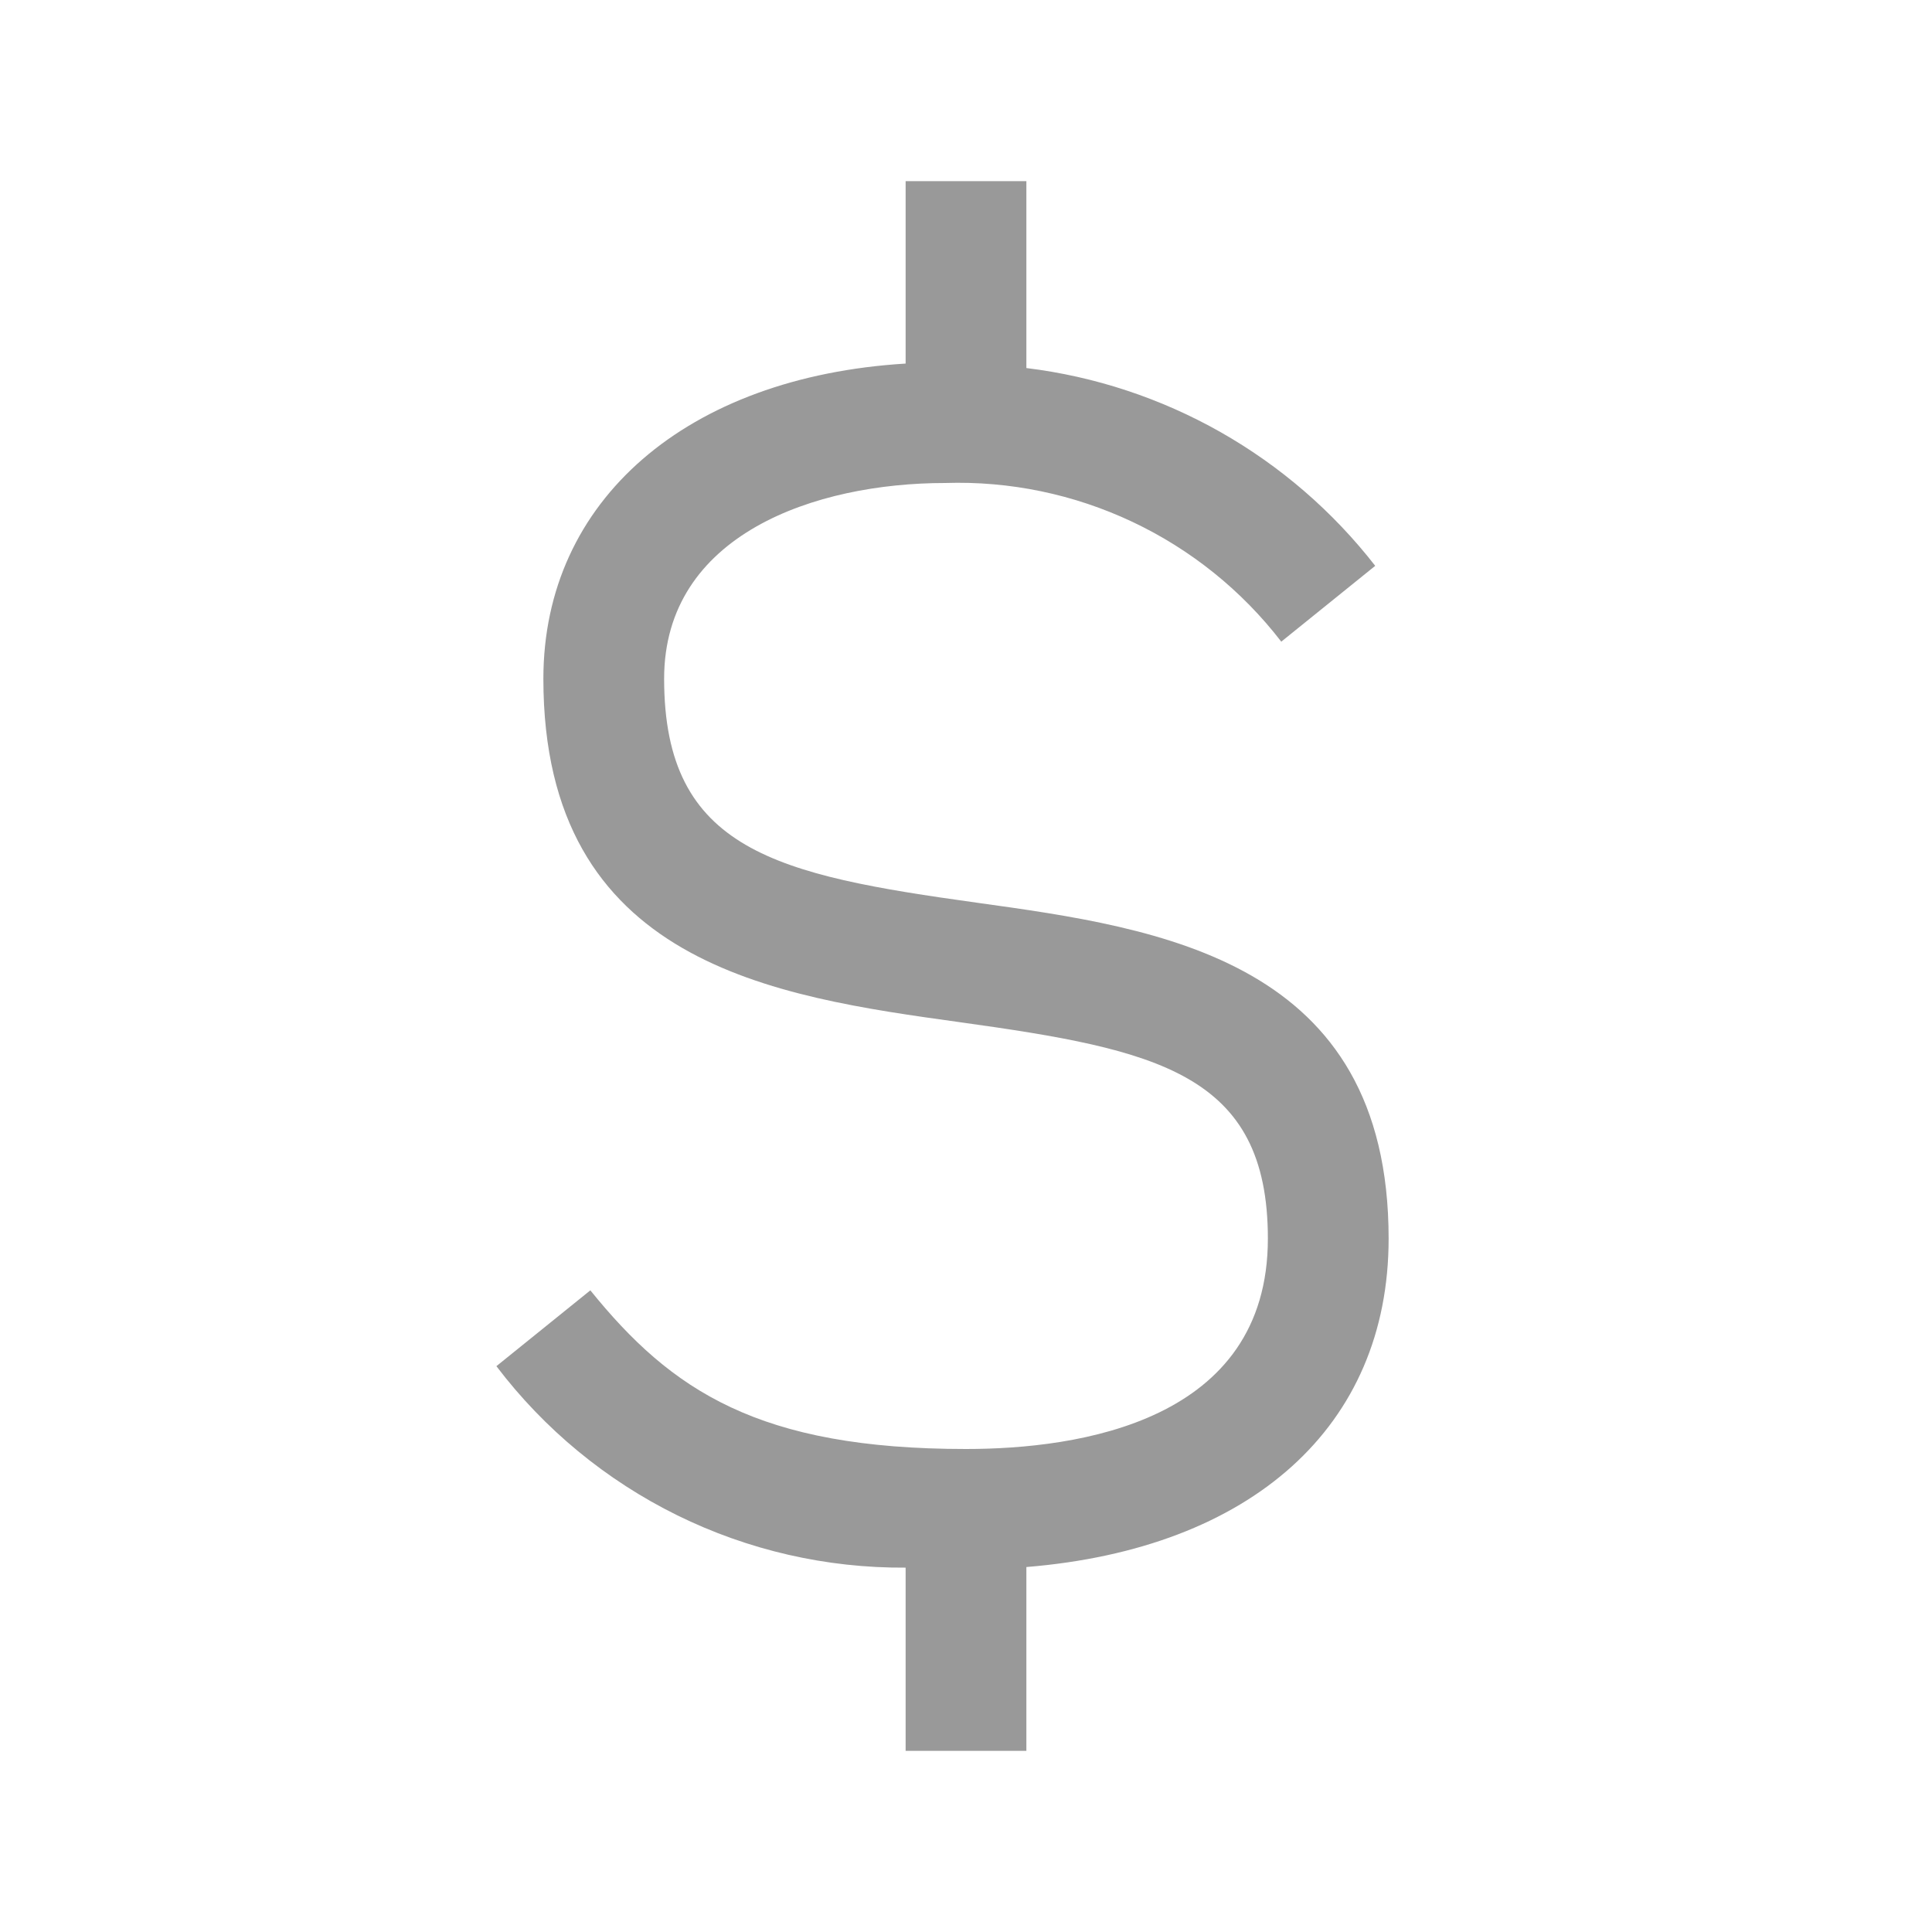
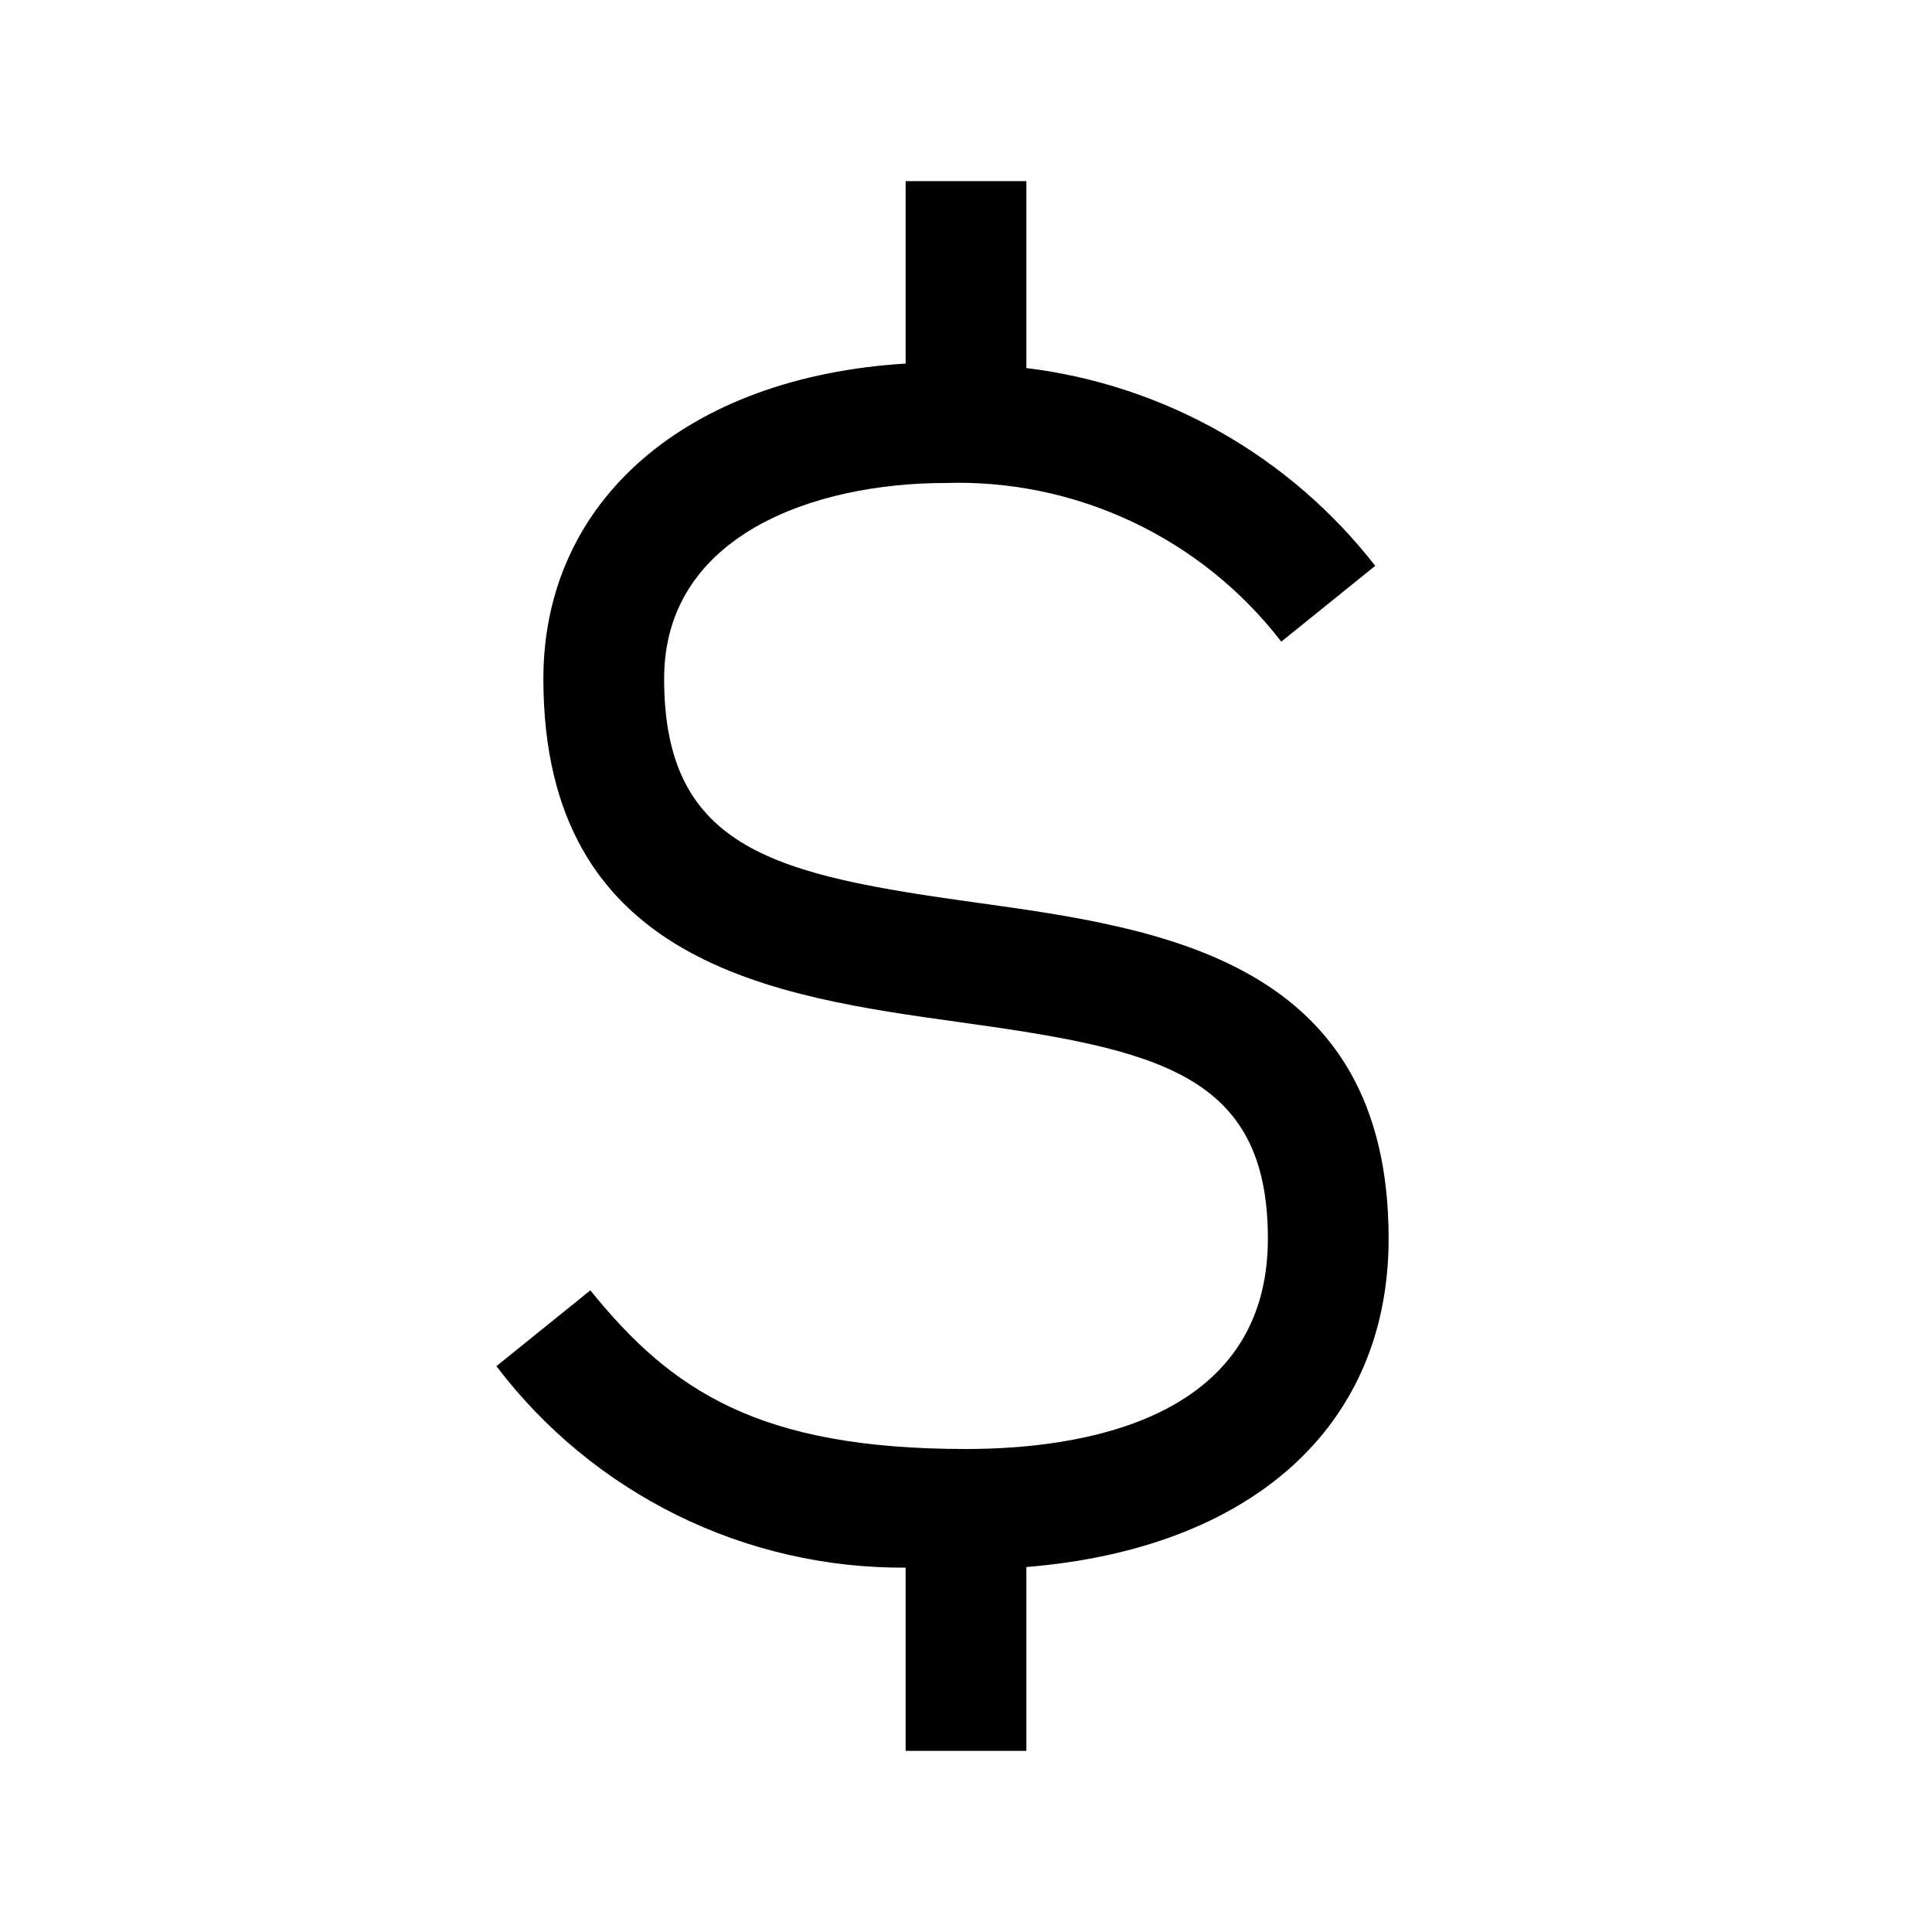
<svg xmlns="http://www.w3.org/2000/svg" width="32" height="32" viewBox="0 0 32 32" fill="none">
-   <path d="M23 20.515C23 15.9 19.22 15.374 16.183 14.952C12.873 14.492 11 14.092 11 11.242C11 8.85 13.507 8 15.654 8C16.724 7.965 17.787 8.186 18.755 8.643C19.723 9.1 20.569 9.78 21.222 10.628L22.778 9.372C22.078 8.472 21.208 7.72 20.216 7.157C19.224 6.595 18.131 6.234 17 6.096V3H15V6.022C11.385 6.242 9 8.282 9 11.242C9 15.972 12.83 16.505 15.907 16.932C19.16 17.385 21 17.774 21 20.515C21 23.547 17.867 24 16 24C12.57 24 11.122 23.036 9.778 21.372L8.222 22.628C9.015 23.673 10.04 24.518 11.217 25.098C12.393 25.677 13.689 25.974 15 25.965V29H17V25.955C20.726 25.651 23 23.628 23 20.515Z" fill="currentColor" fill-opacity="0.4" />
+   <path d="M23 20.515C23 15.9 19.22 15.374 16.183 14.952C12.873 14.492 11 14.092 11 11.242C11 8.85 13.507 8 15.654 8C16.724 7.965 17.787 8.186 18.755 8.643C19.723 9.1 20.569 9.78 21.222 10.628L22.778 9.372C22.078 8.472 21.208 7.72 20.216 7.157C19.224 6.595 18.131 6.234 17 6.096V3H15V6.022C11.385 6.242 9 8.282 9 11.242C9 15.972 12.83 16.505 15.907 16.932C19.16 17.385 21 17.774 21 20.515C21 23.547 17.867 24 16 24C12.57 24 11.122 23.036 9.778 21.372L8.222 22.628C9.015 23.673 10.04 24.518 11.217 25.098C12.393 25.677 13.689 25.974 15 25.965V29H17V25.955C20.726 25.651 23 23.628 23 20.515Z" fill="currentColor" />
</svg>
